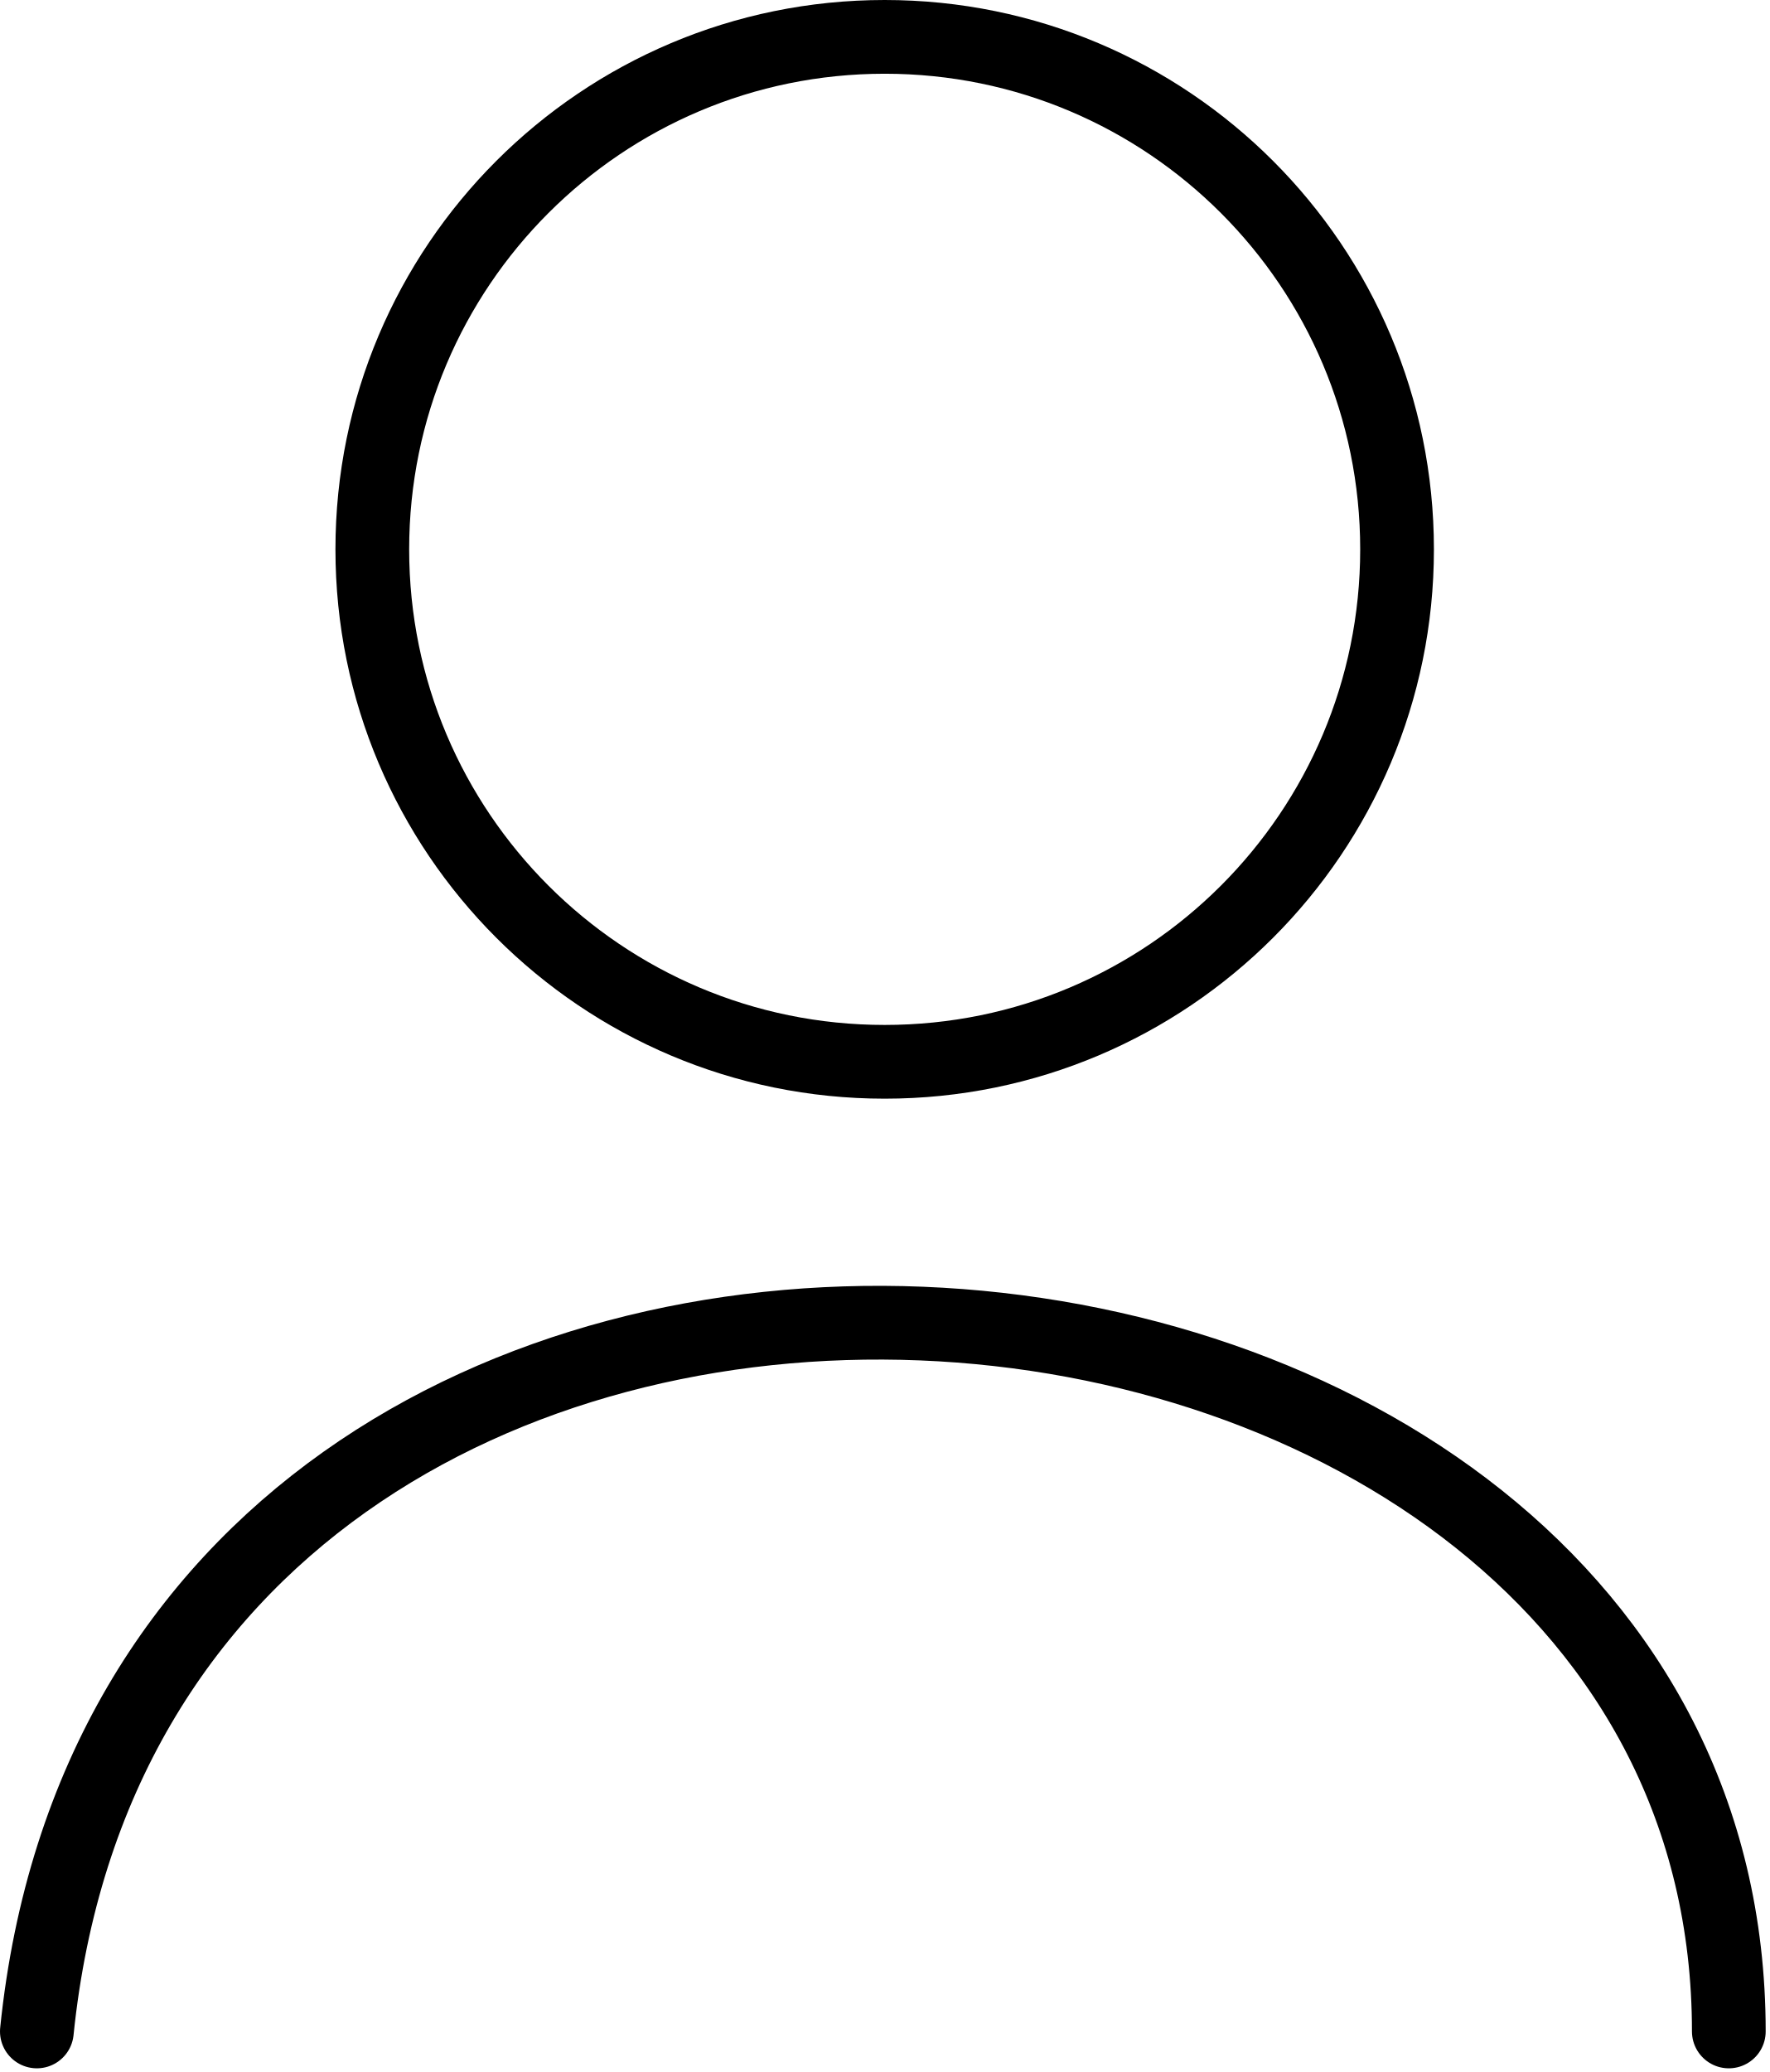
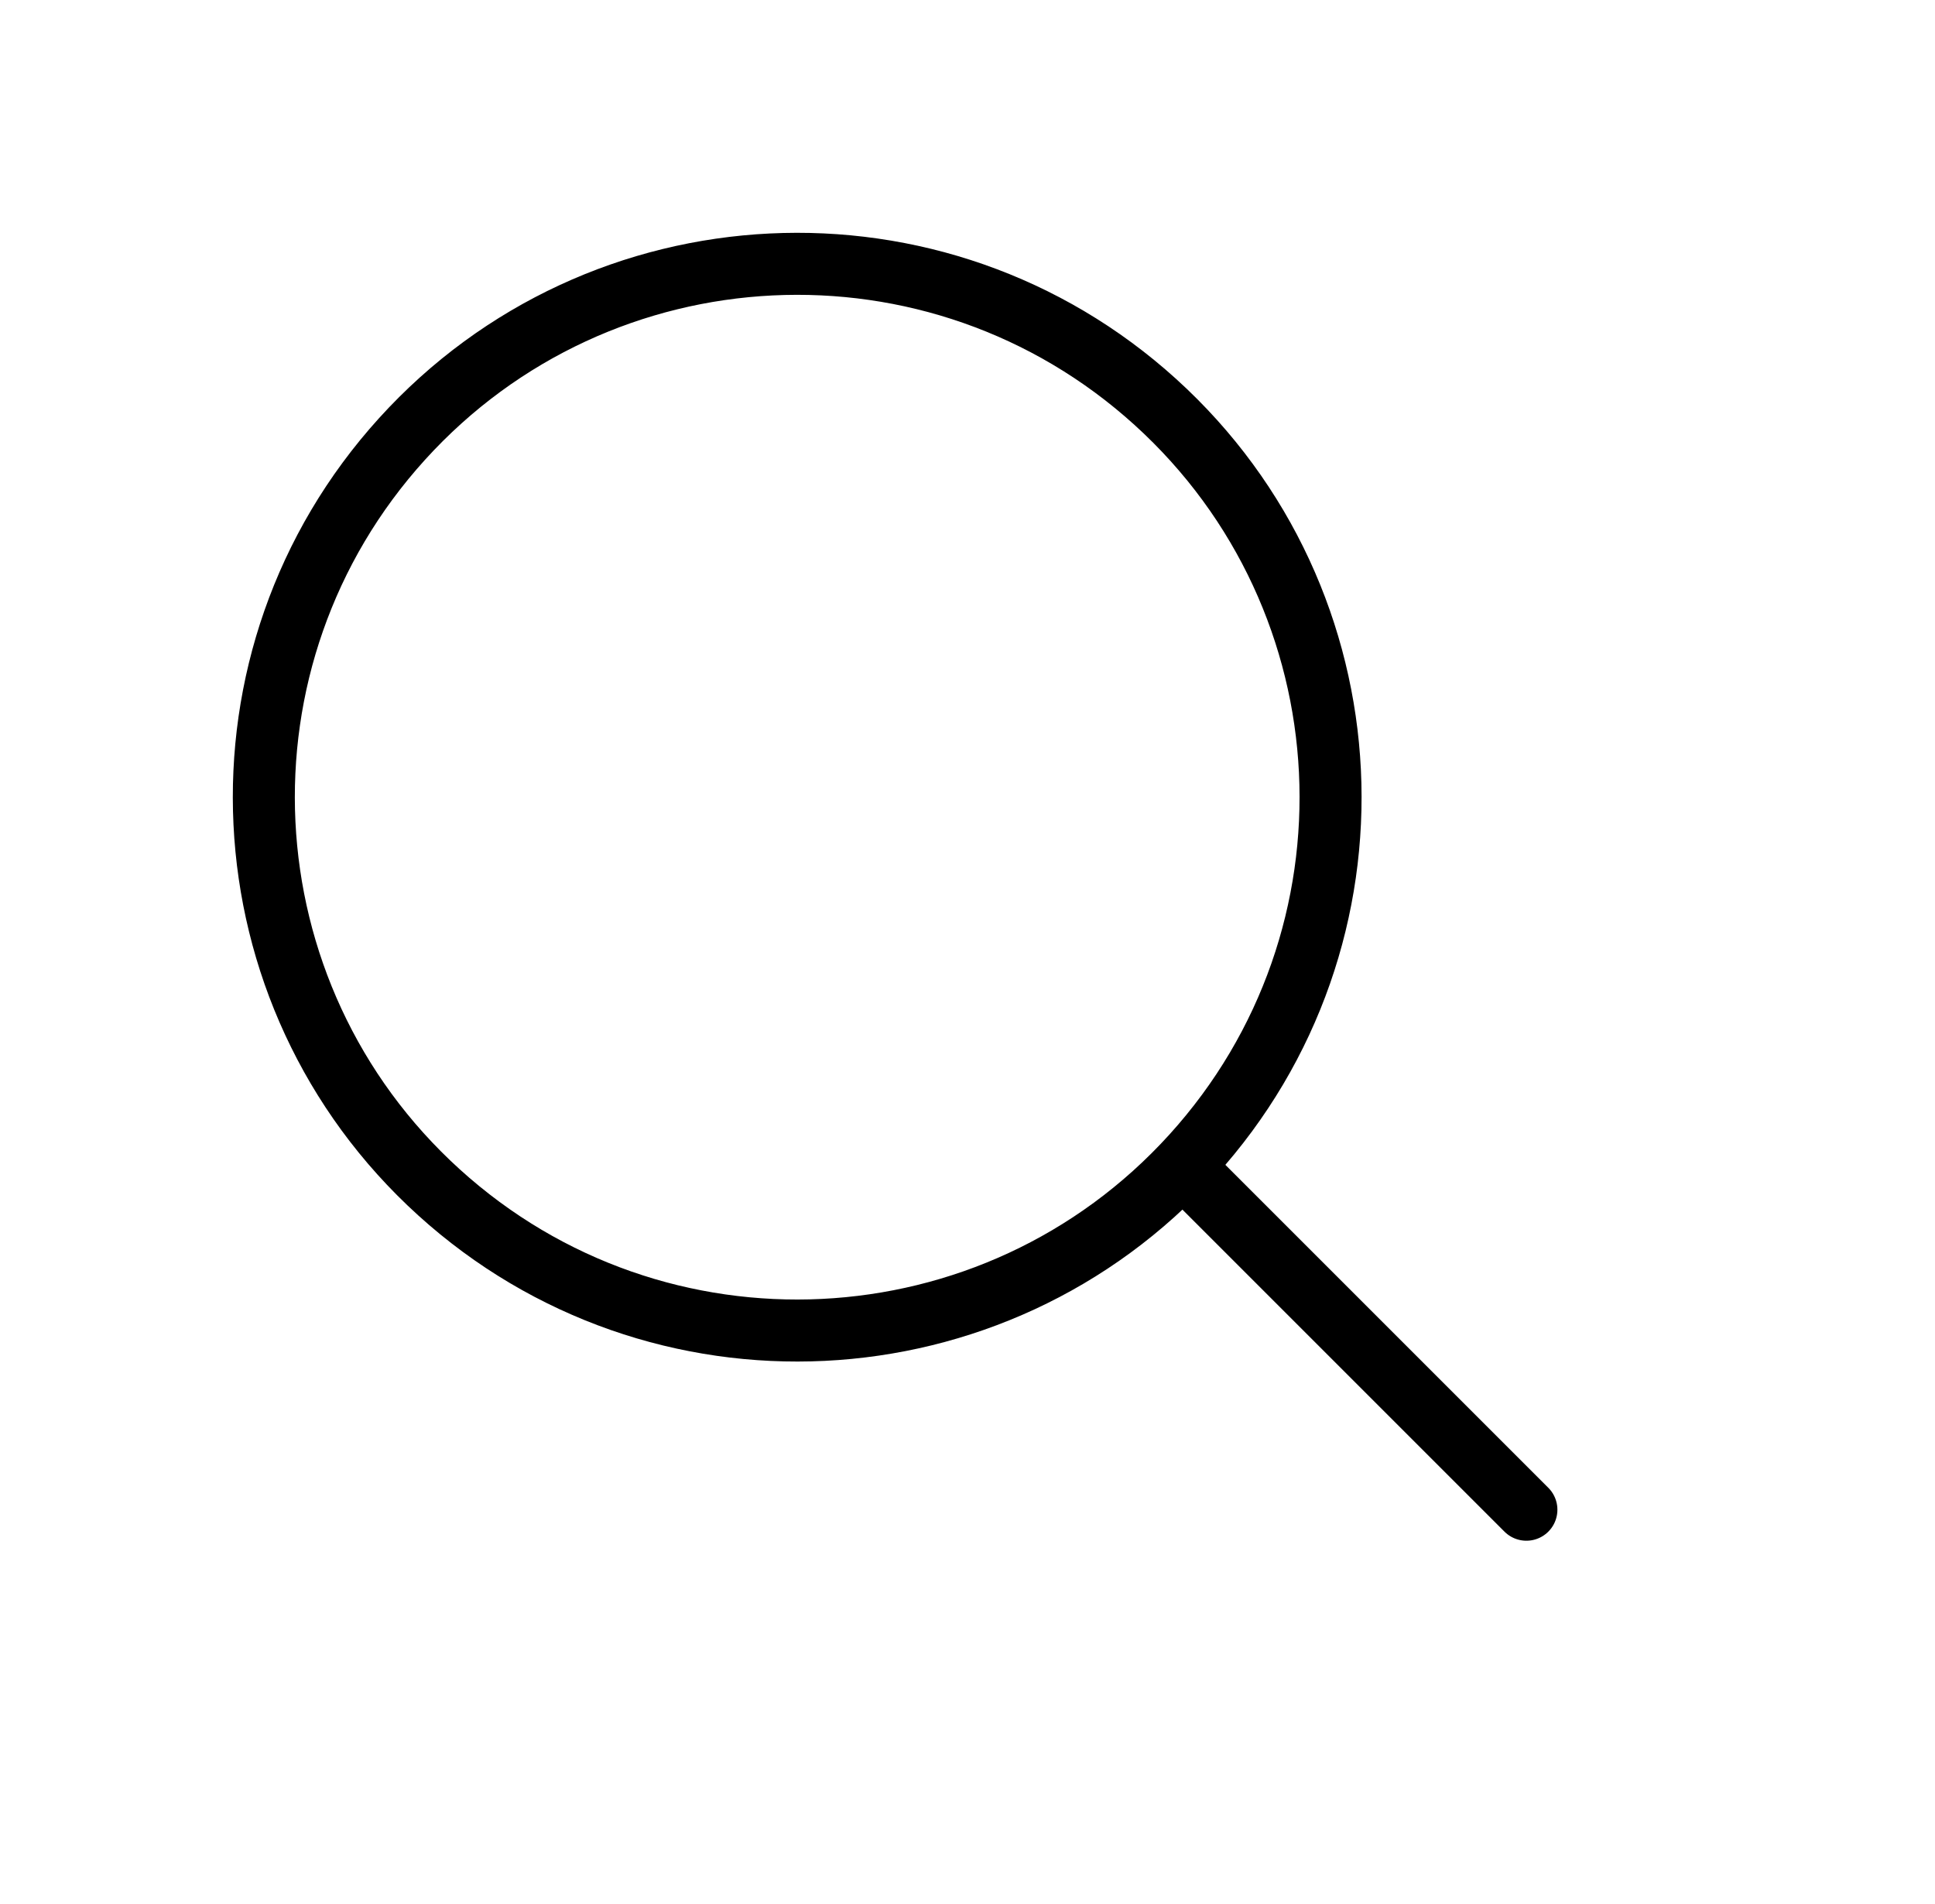
- <svg xmlns="http://www.w3.org/2000/svg" width="240" height="281" viewBox="0 0 240 281" fill="none">
-   <path d="M120 5C158.384 5 189.5 36.116 189.5 74.5C189.5 112.884 158.384 144 120 144C81.616 144 50.5 112.884 50.5 74.5C50.5 36.116 81.616 5 120 5Z" stroke="black" stroke-width="10" />
-   <path d="M5 275.5C19 138.5 234.5 156.5 234.5 275.5" stroke="black" stroke-width="10" stroke-linecap="round" />
+ <svg xmlns="http://www.w3.org/2000/svg" width="312" height="307" viewBox="0 0 312 307" fill="none">
+   <path d="M186.31 64.833C221.495 96.739 224.153 151.126 192.247 186.31C160.342 221.495 105.954 224.153 70.77 192.247C35.585 160.342 32.927 105.954 64.833 70.77C96.739 35.585 151.126 32.927 186.31 64.833Z" stroke="black" stroke-width="10" />
+   <path d="M192.116 189.432L246.116 243.432" stroke="black" stroke-width="10" stroke-linecap="round" />
</svg>
